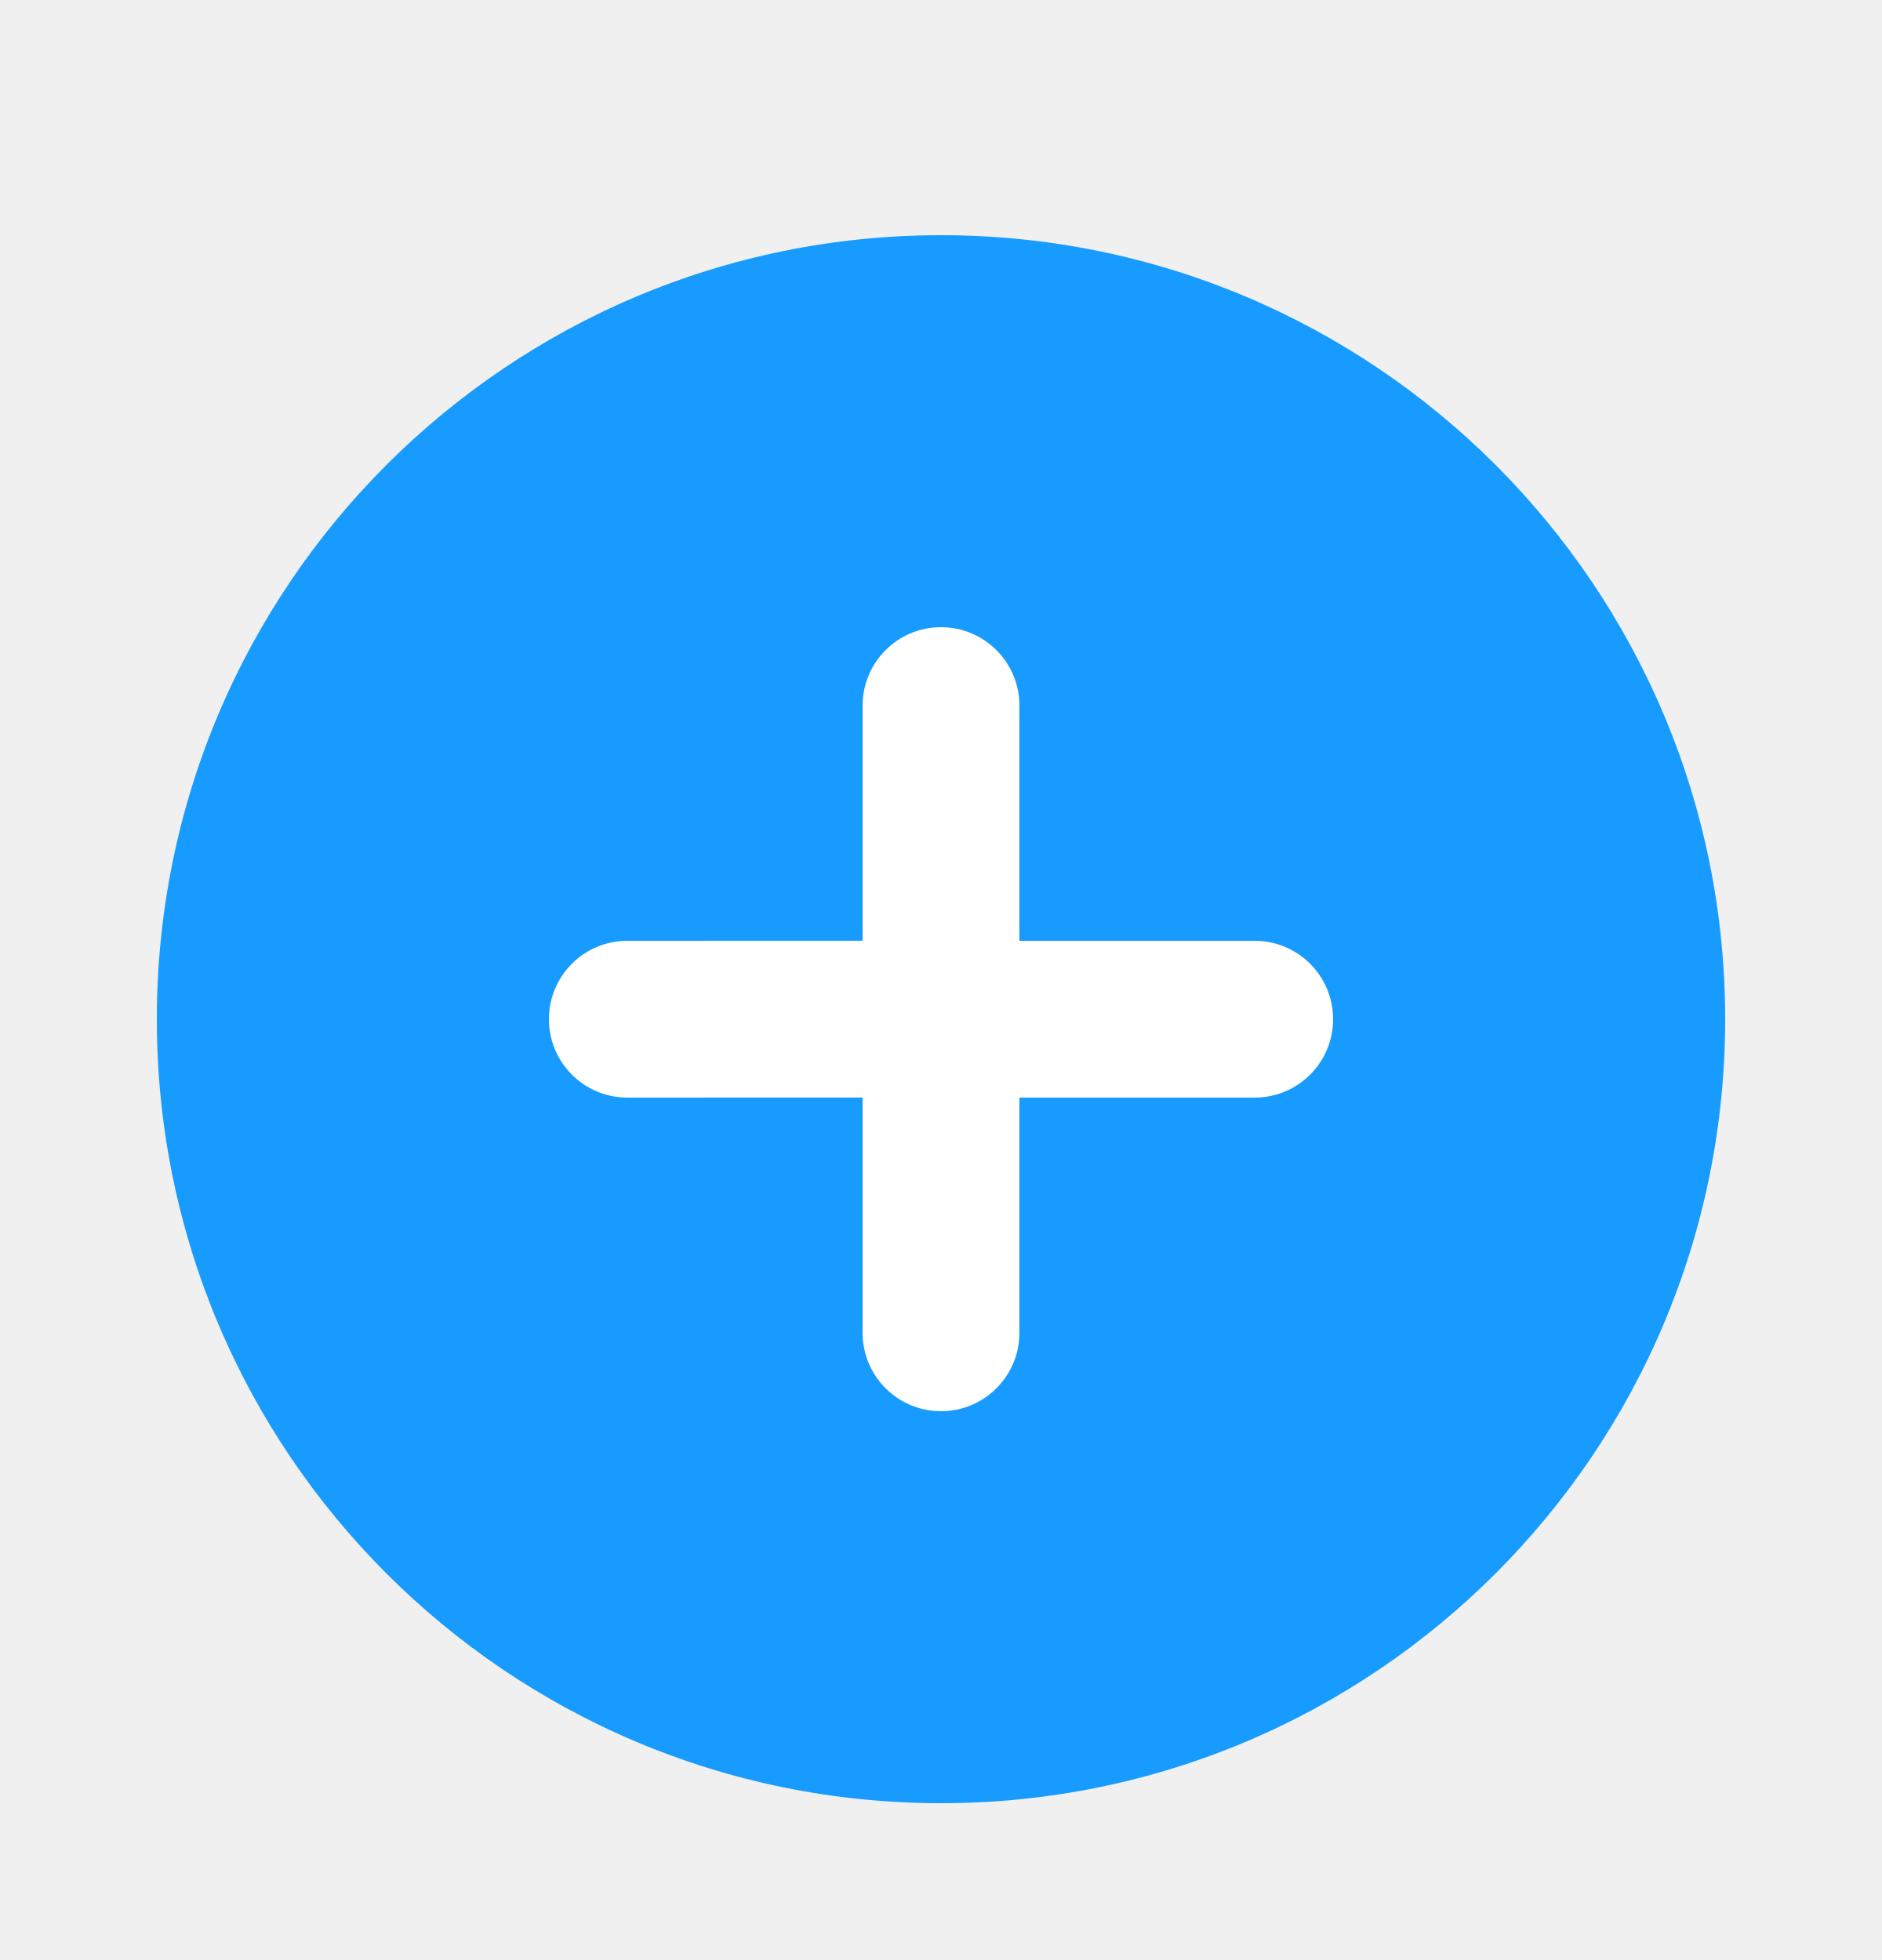
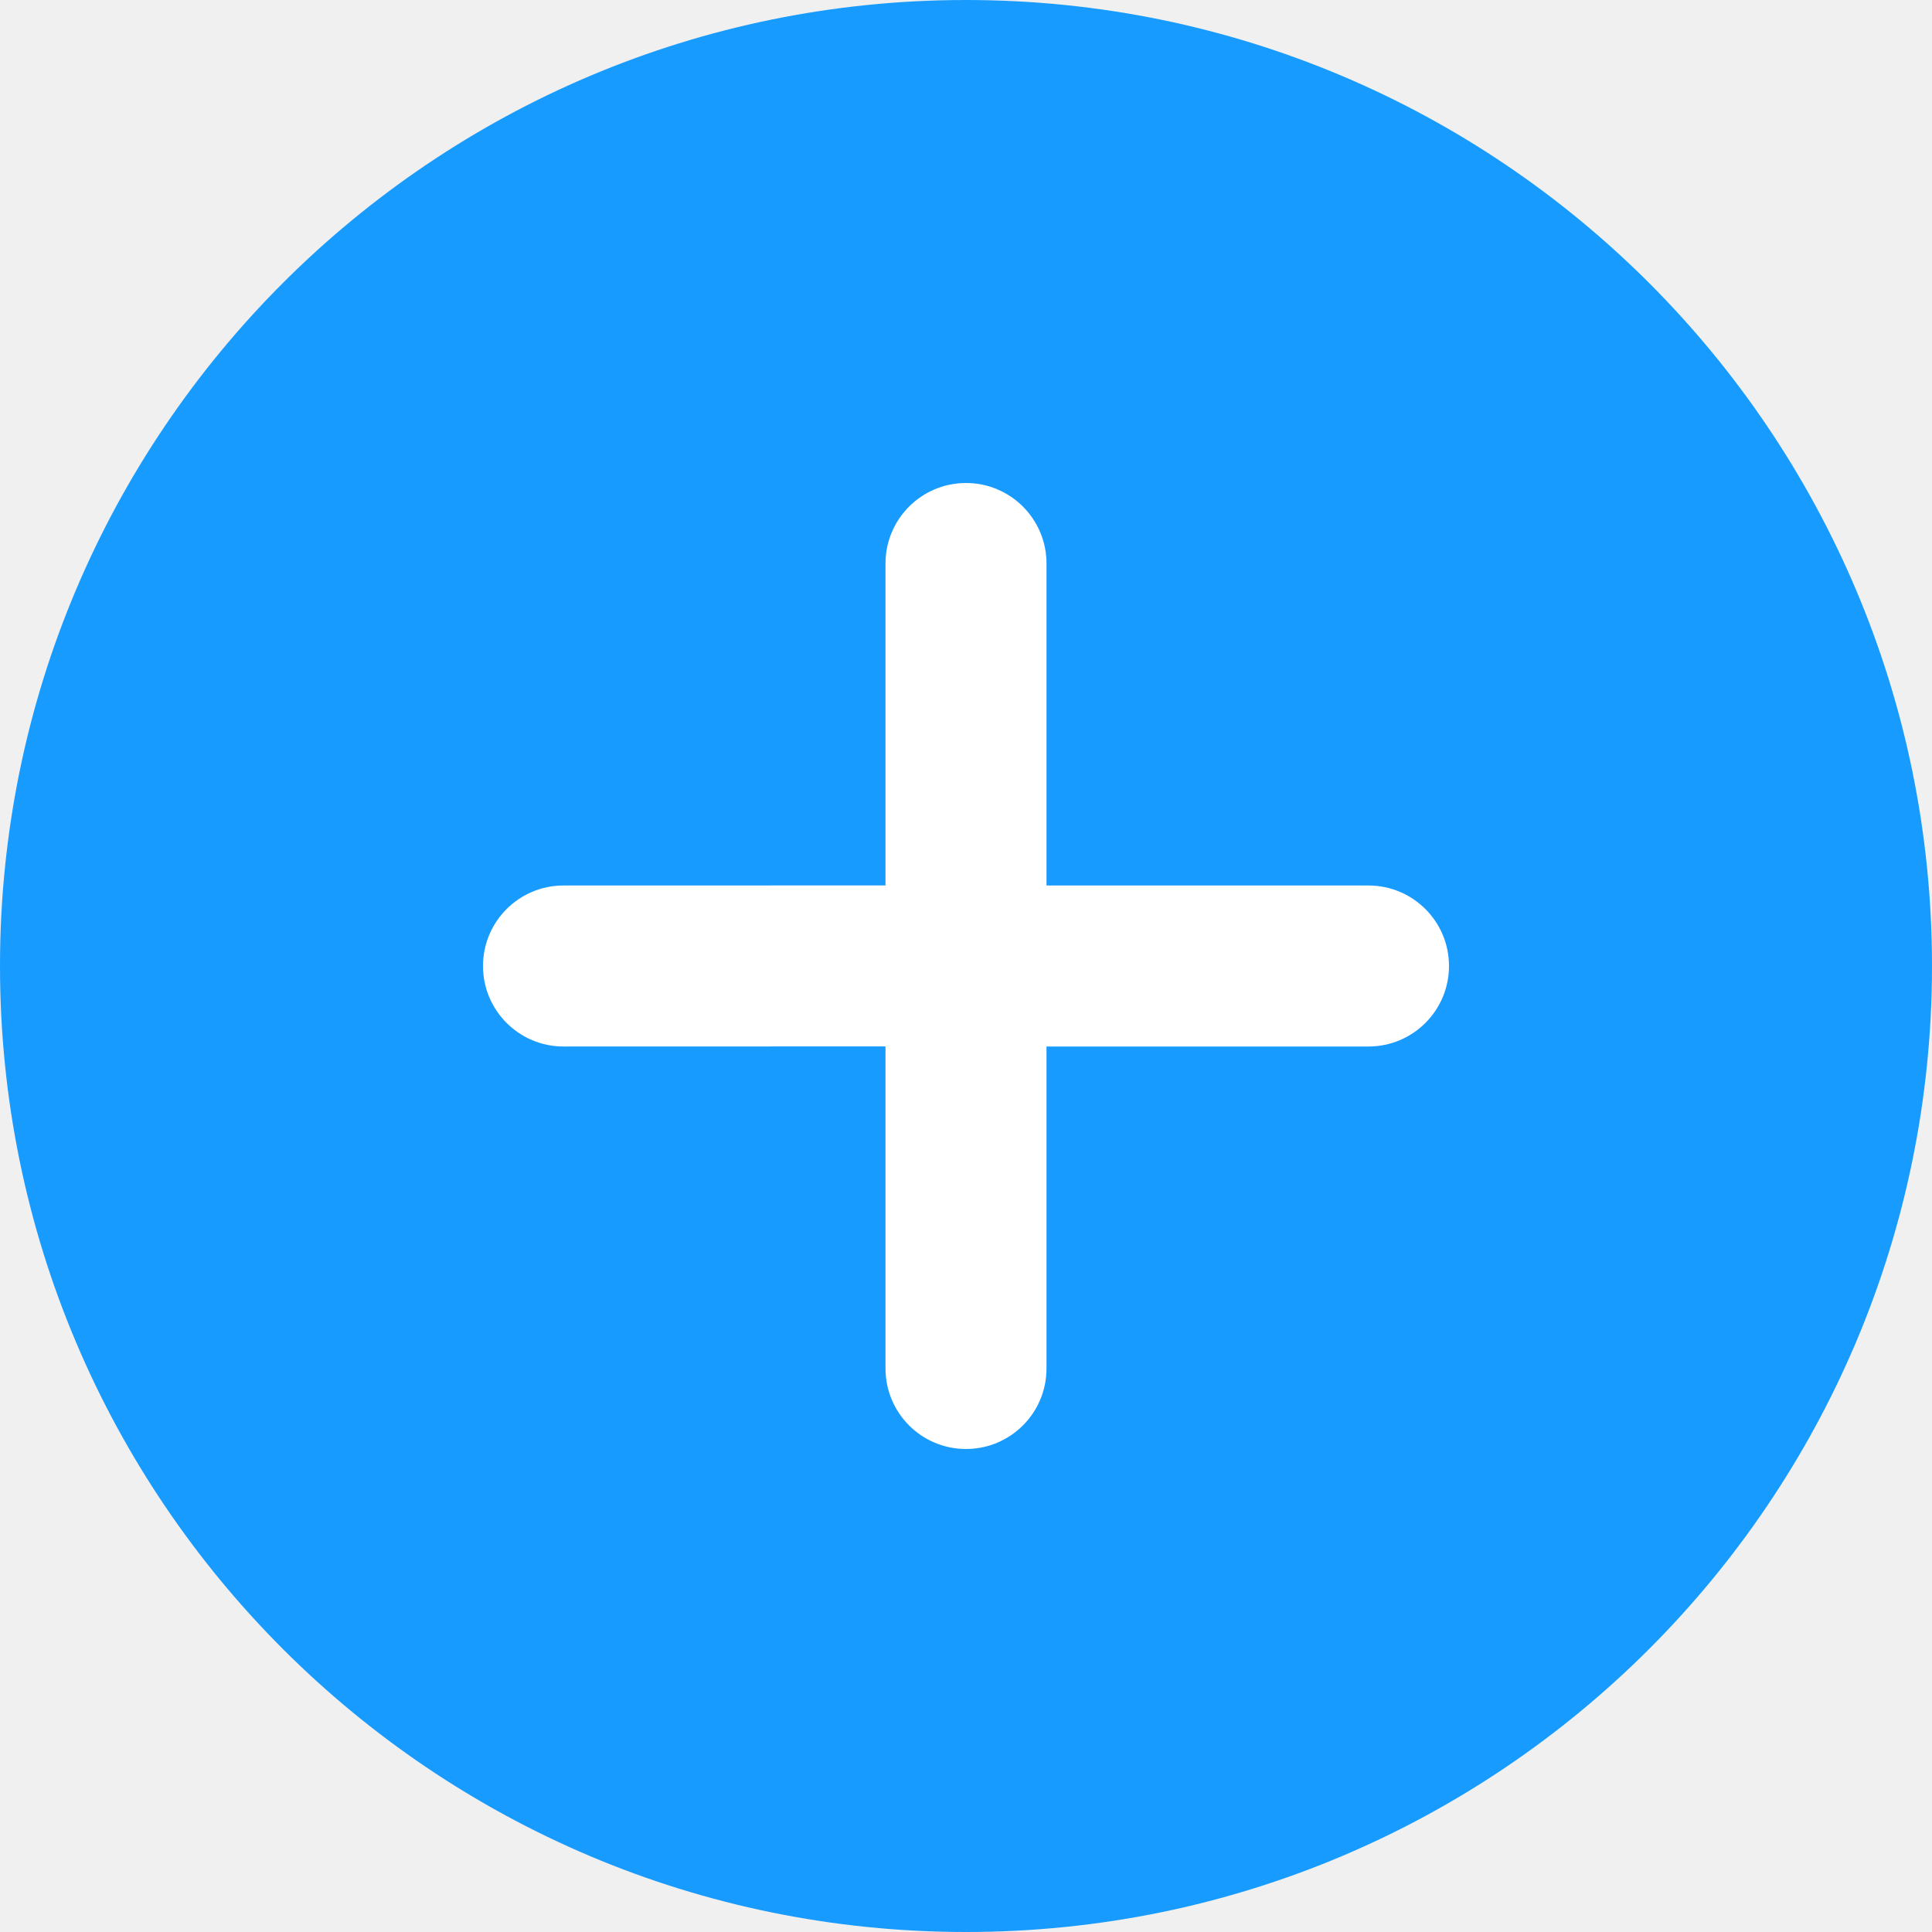
- <svg xmlns="http://www.w3.org/2000/svg" width="24" height="25" viewBox="0 0 24 25">
-   <g fill="none" fill-rule="evenodd" transform="translate(0 1)">
-     <circle cx="12" cy="12" r="10" fill="#189BFF" />
-     <path fill="#FFF" d="M12 7a1 1 0 0 1 1 1v3h3a1 1 0 1 1 0 2h-3v3a1 1 0 1 1-2 0v-3.001L8 13a1 1 0 1 1 0-2l3-.001V8a1 1 0 0 1 1-1z" />
+ <svg xmlns="http://www.w3.org/2000/svg" width="24" height="24" viewBox="0 0 24 24">
+   <g fill="none" fill-rule="evenodd">
+     <circle cx="12" cy="12" r="12" fill="#189BFF" />
+     <path fill="#FFF" d="M12 6a1 1 0 0 1 1 1v4h4a1 1 0 0 1 0 2h-4v4a1 1 0 0 1-2 0v-4.001L7 13a1 1 0 1 1 0-2l4-.001V7a1 1 0 0 1 1-1z" />
  </g>
</svg>
